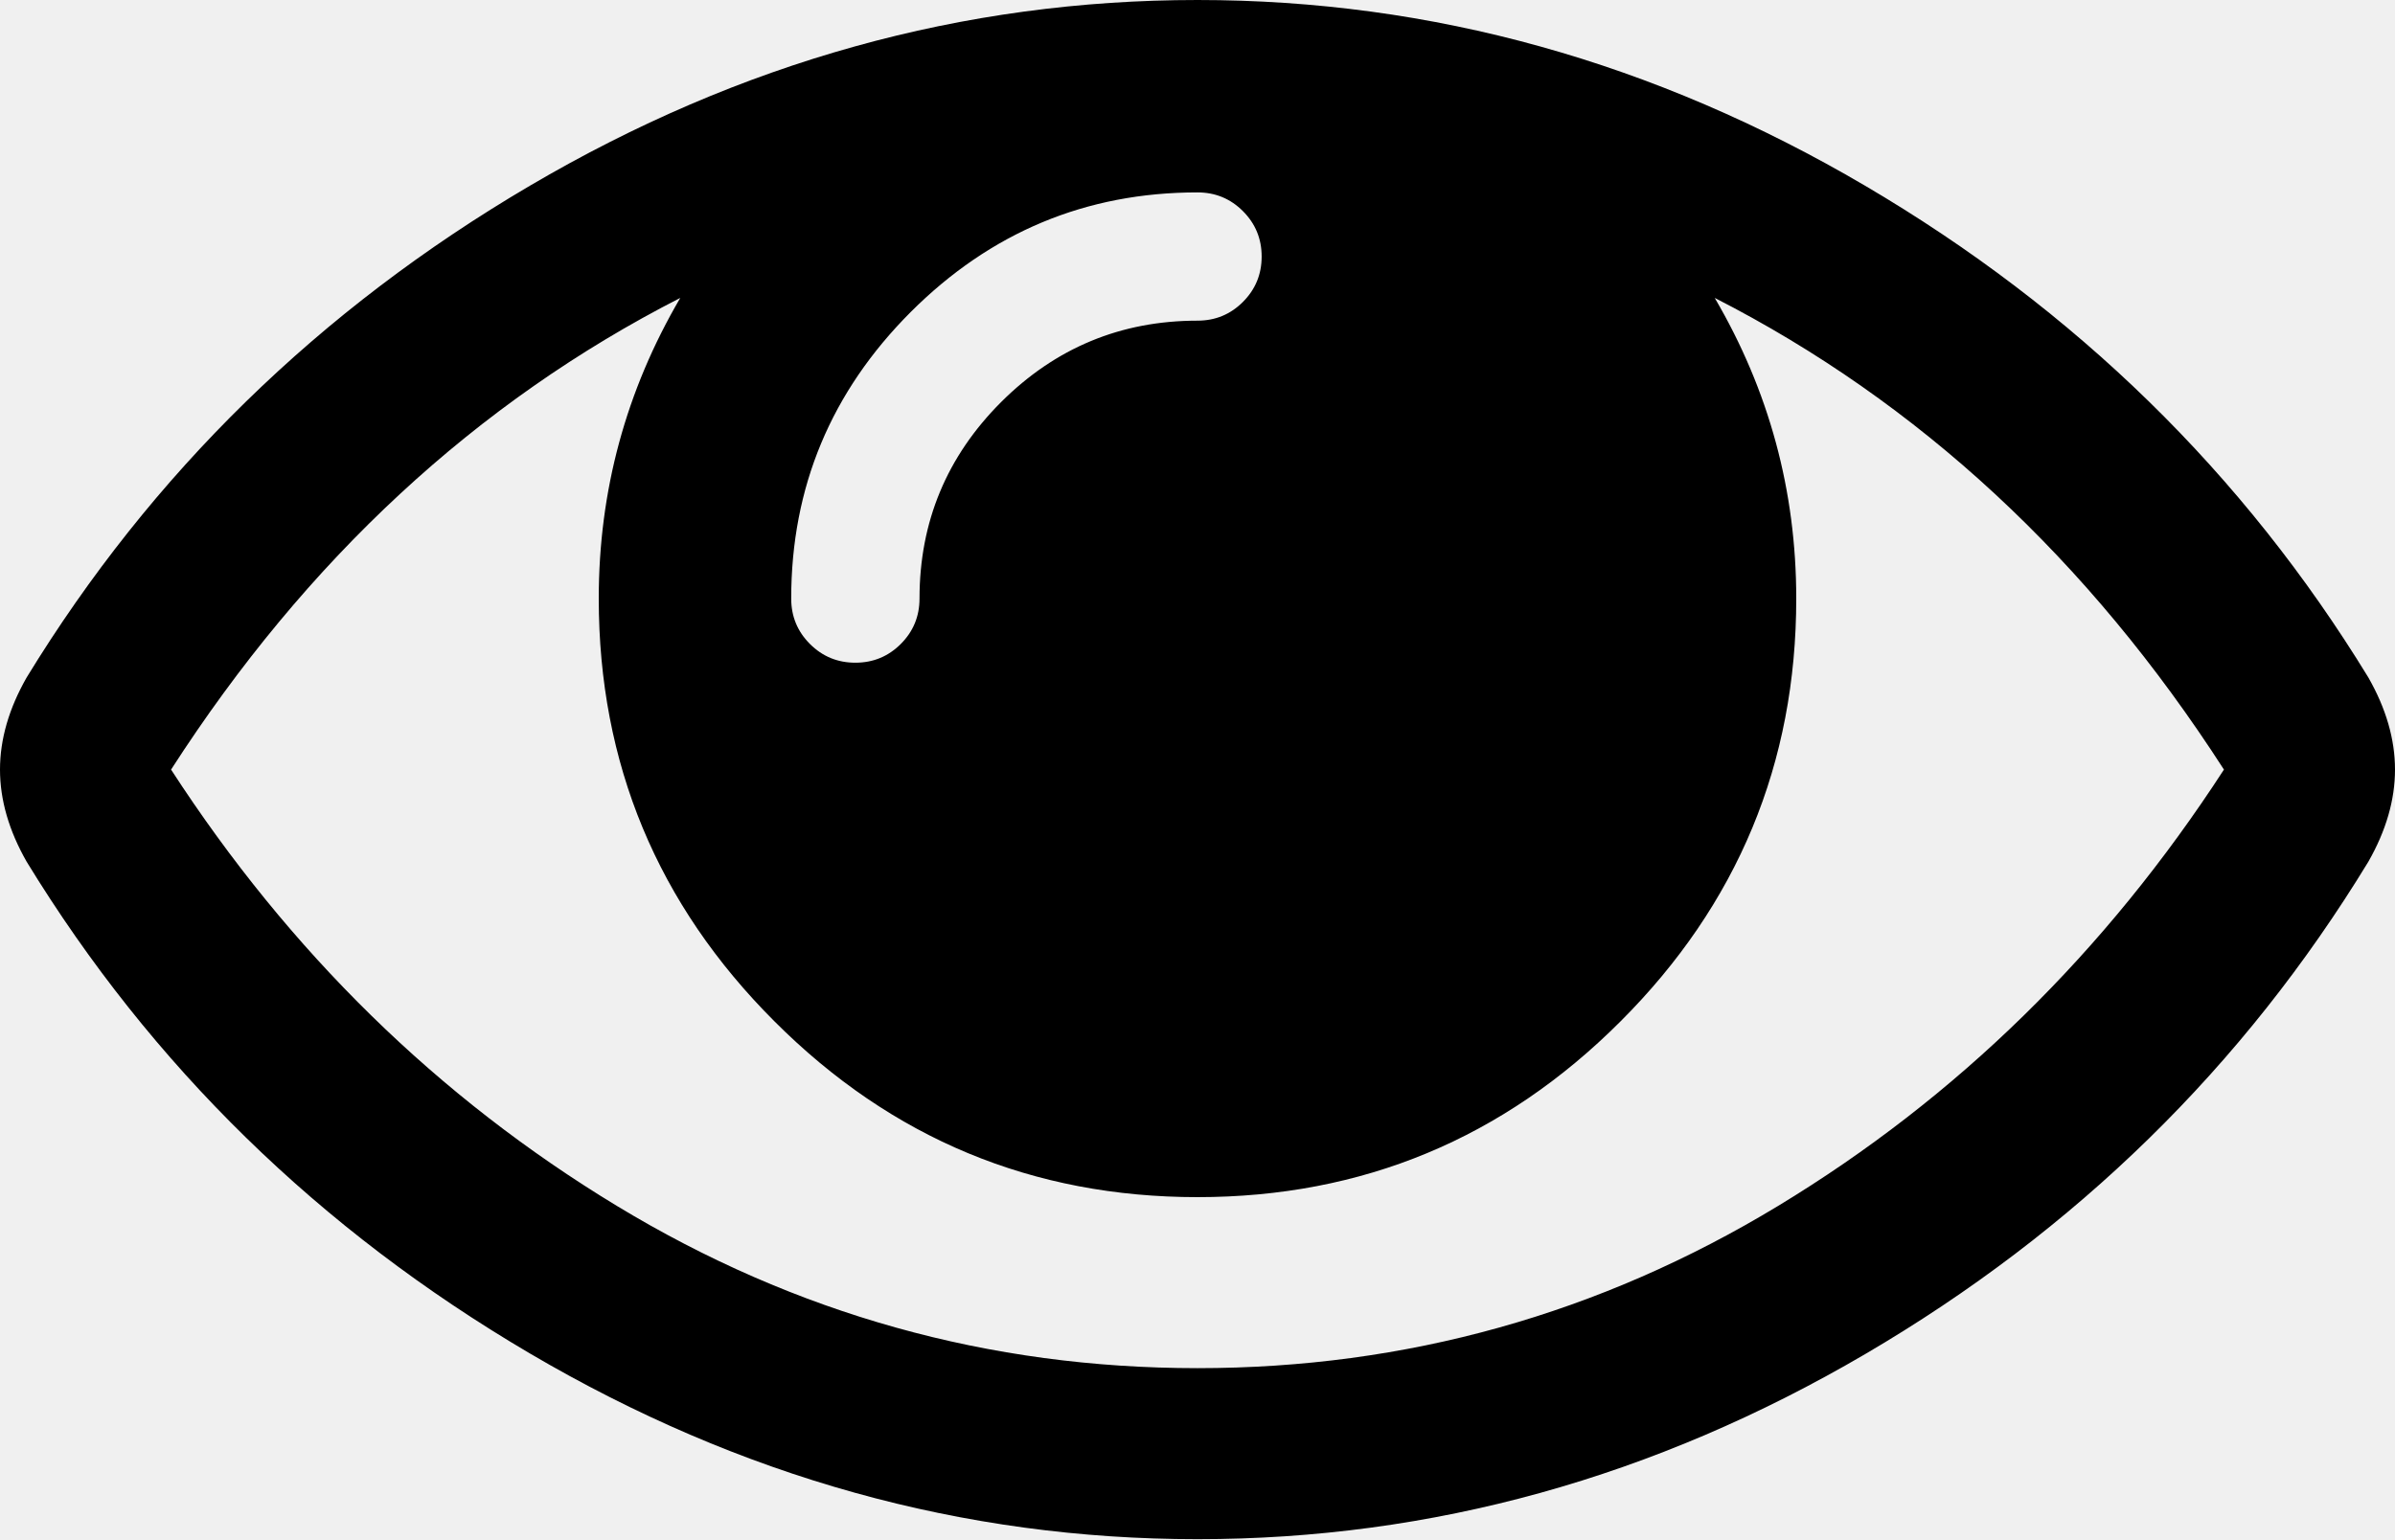
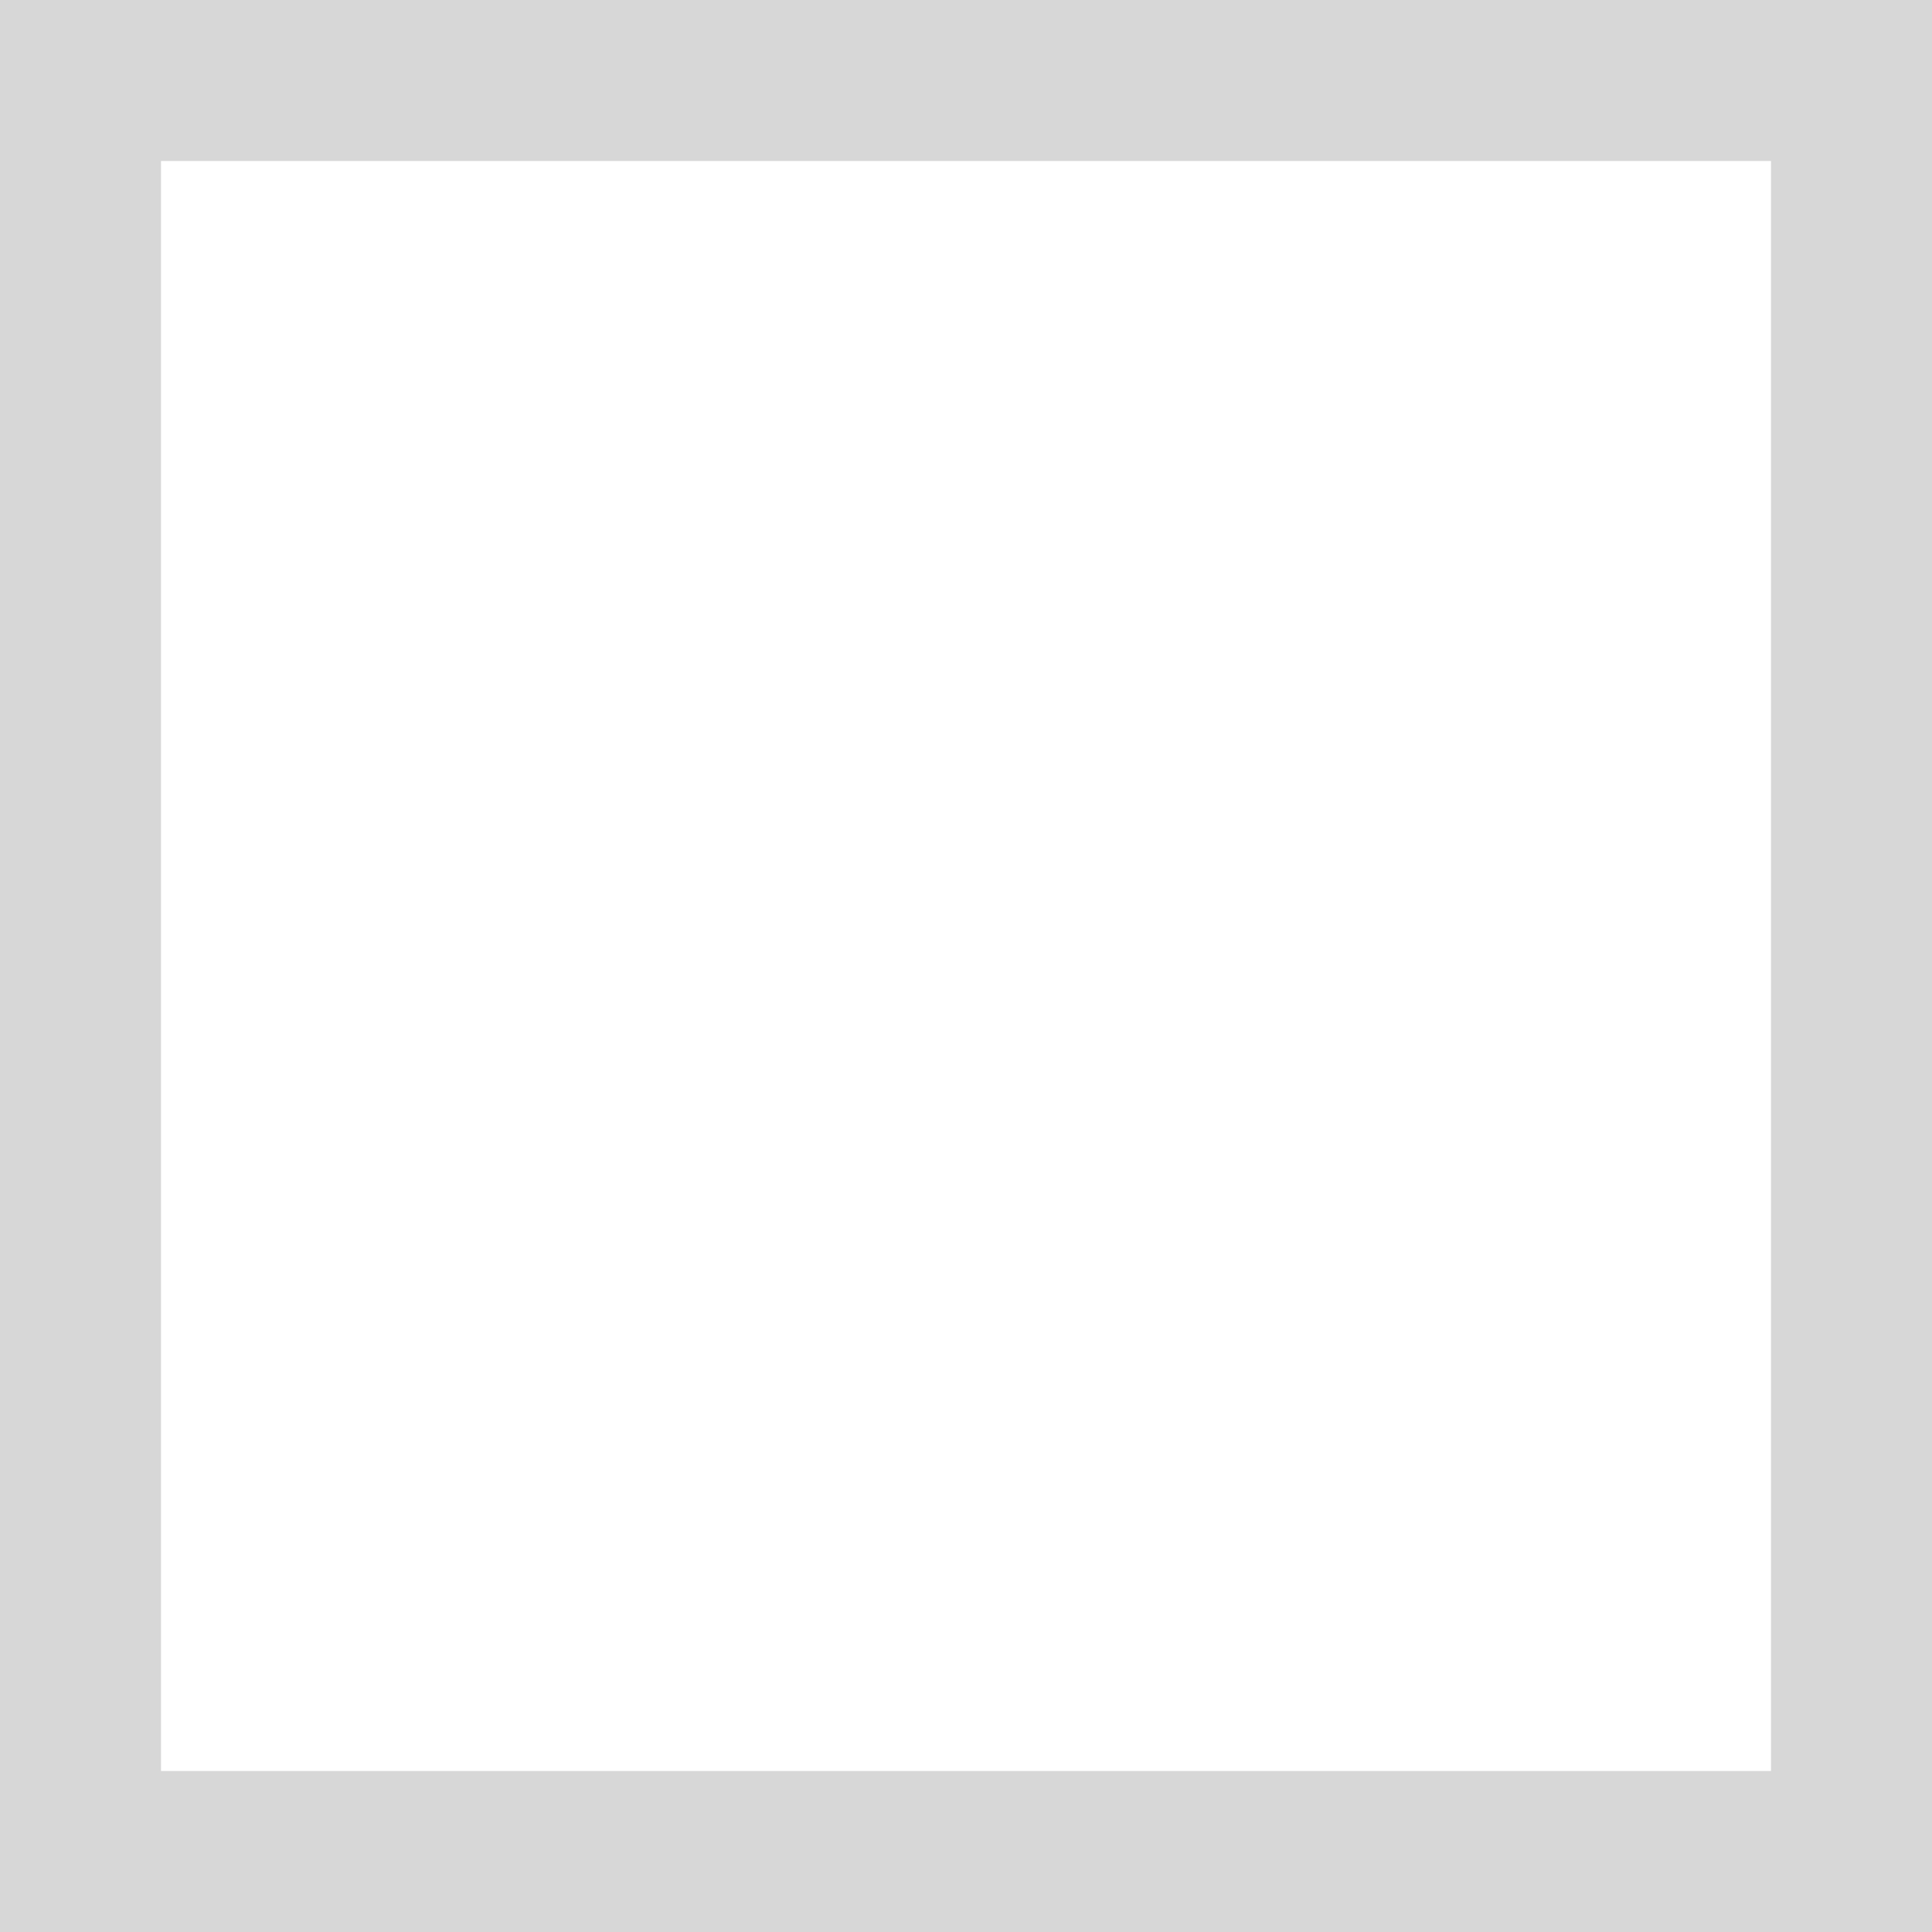
- <svg xmlns="http://www.w3.org/2000/svg" version="1.1" width="28px" height="18px">
-   <g transform="matrix(1 0 0 1 -888 -176 )">
-     <path d="M 20.789 14.102  C 22.878 12.836  24.615 11.135  26 9  C 24.417 6.542  22.432 4.703  20.047 3.484  C 20.682 4.568  21 5.74  21 7  C 21 8.927  20.315 10.576  18.945 11.945  C 17.576 13.315  15.927 14  14 14  C 12.073 14  10.424 13.315  9.055 11.945  C 7.685 10.576  7 8.927  7 7  C 7 5.74  7.318 4.568  7.953 3.484  C 5.568 4.703  3.583 6.542  2 9  C 3.385 11.135  5.122 12.836  7.211 14.102  C 9.299 15.367  11.562 16  14 16  C 16.438 16  18.701 15.367  20.789 14.102  Z M 14.531 3.531  C 14.677 3.385  14.75 3.208  14.75 3  C 14.75 2.792  14.677 2.615  14.531 2.469  C 14.385 2.323  14.208 2.25  14 2.25  C 12.698 2.25  11.581 2.716  10.648 3.648  C 9.716 4.581  9.25 5.698  9.25 7  C 9.25 7.208  9.323 7.385  9.469 7.531  C 9.615 7.677  9.792 7.75  10 7.75  C 10.208 7.75  10.385 7.677  10.531 7.531  C 10.677 7.385  10.75 7.208  10.75 7  C 10.75 6.104  11.068 5.339  11.703 4.703  C 12.339 4.068  13.104 3.75  14 3.75  C 14.208 3.75  14.385 3.677  14.531 3.531  Z M 27.688 7.922  C 27.896 8.286  28 8.646  28 9  C 28 9.354  27.896 9.714  27.688 10.078  C 26.229 12.474  24.268 14.393  21.805 15.836  C 19.341 17.279  16.74 18  14 18  C 11.26 18  8.659 17.276  6.195 15.828  C 3.732 14.38  1.771 12.464  0.312 10.078  C 0.104 9.714  0 9.354  0 9  C 0 8.646  0.104 8.286  0.312 7.922  C 1.771 5.536  3.732 3.62  6.195 2.172  C 8.659 0.724  11.26 0  14 0  C 16.74 0  19.341 0.724  21.805 2.172  C 24.268 3.62  26.229 5.536  27.688 7.922  Z " fill-rule="nonzero" fill="#000000" stroke="none" transform="matrix(1 0 0 1 888 176 )" />
-   </g>
+ <svg xmlns="http://www.w3.org/2000/svg" version="1.1" width="12px" height="12px" viewBox="448 372.5  12 12">
+   <path d="M 448.5 373  L 459.5 373  L 459.5 384  L 448.5 384  L 448.5 373  Z " fill-rule="nonzero" fill="#ffffff" stroke="none" />
+   <path d="M 448.5 373  L 459.5 373  L 459.5 384  L 448.5 384  L 448.5 373  Z " stroke-width="1" stroke="#d7d7d7" fill="none" />
</svg>
